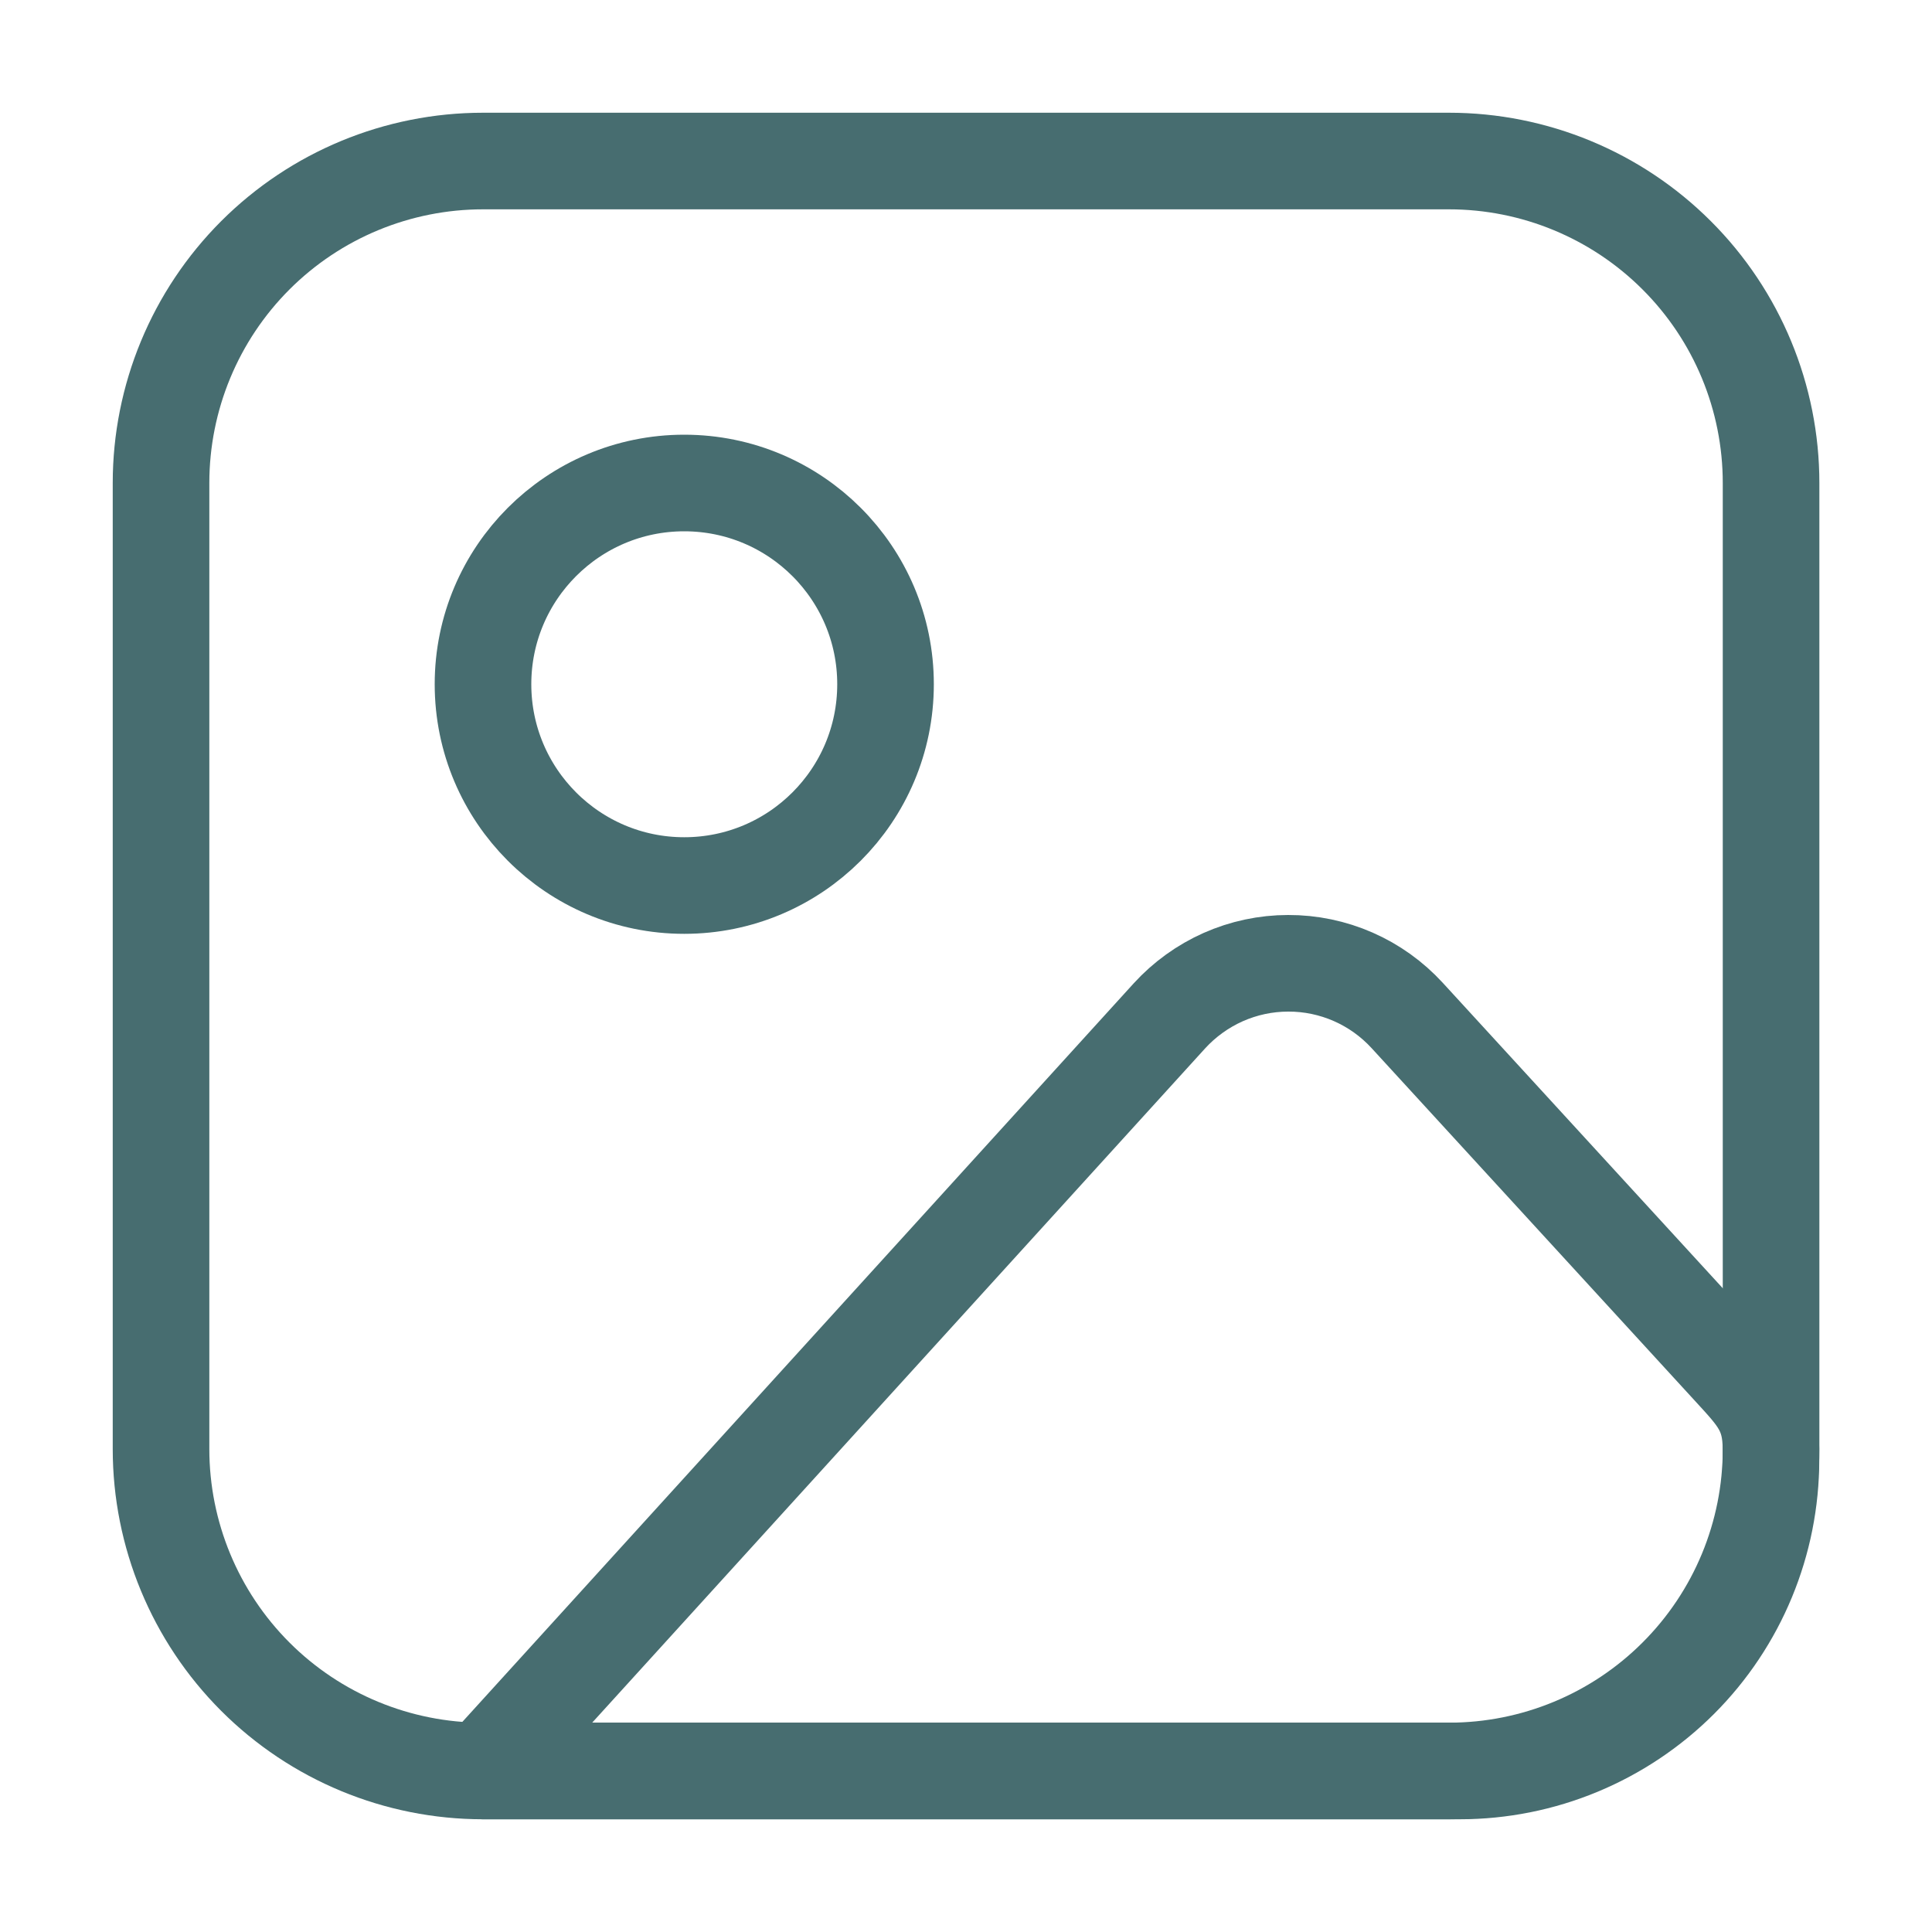
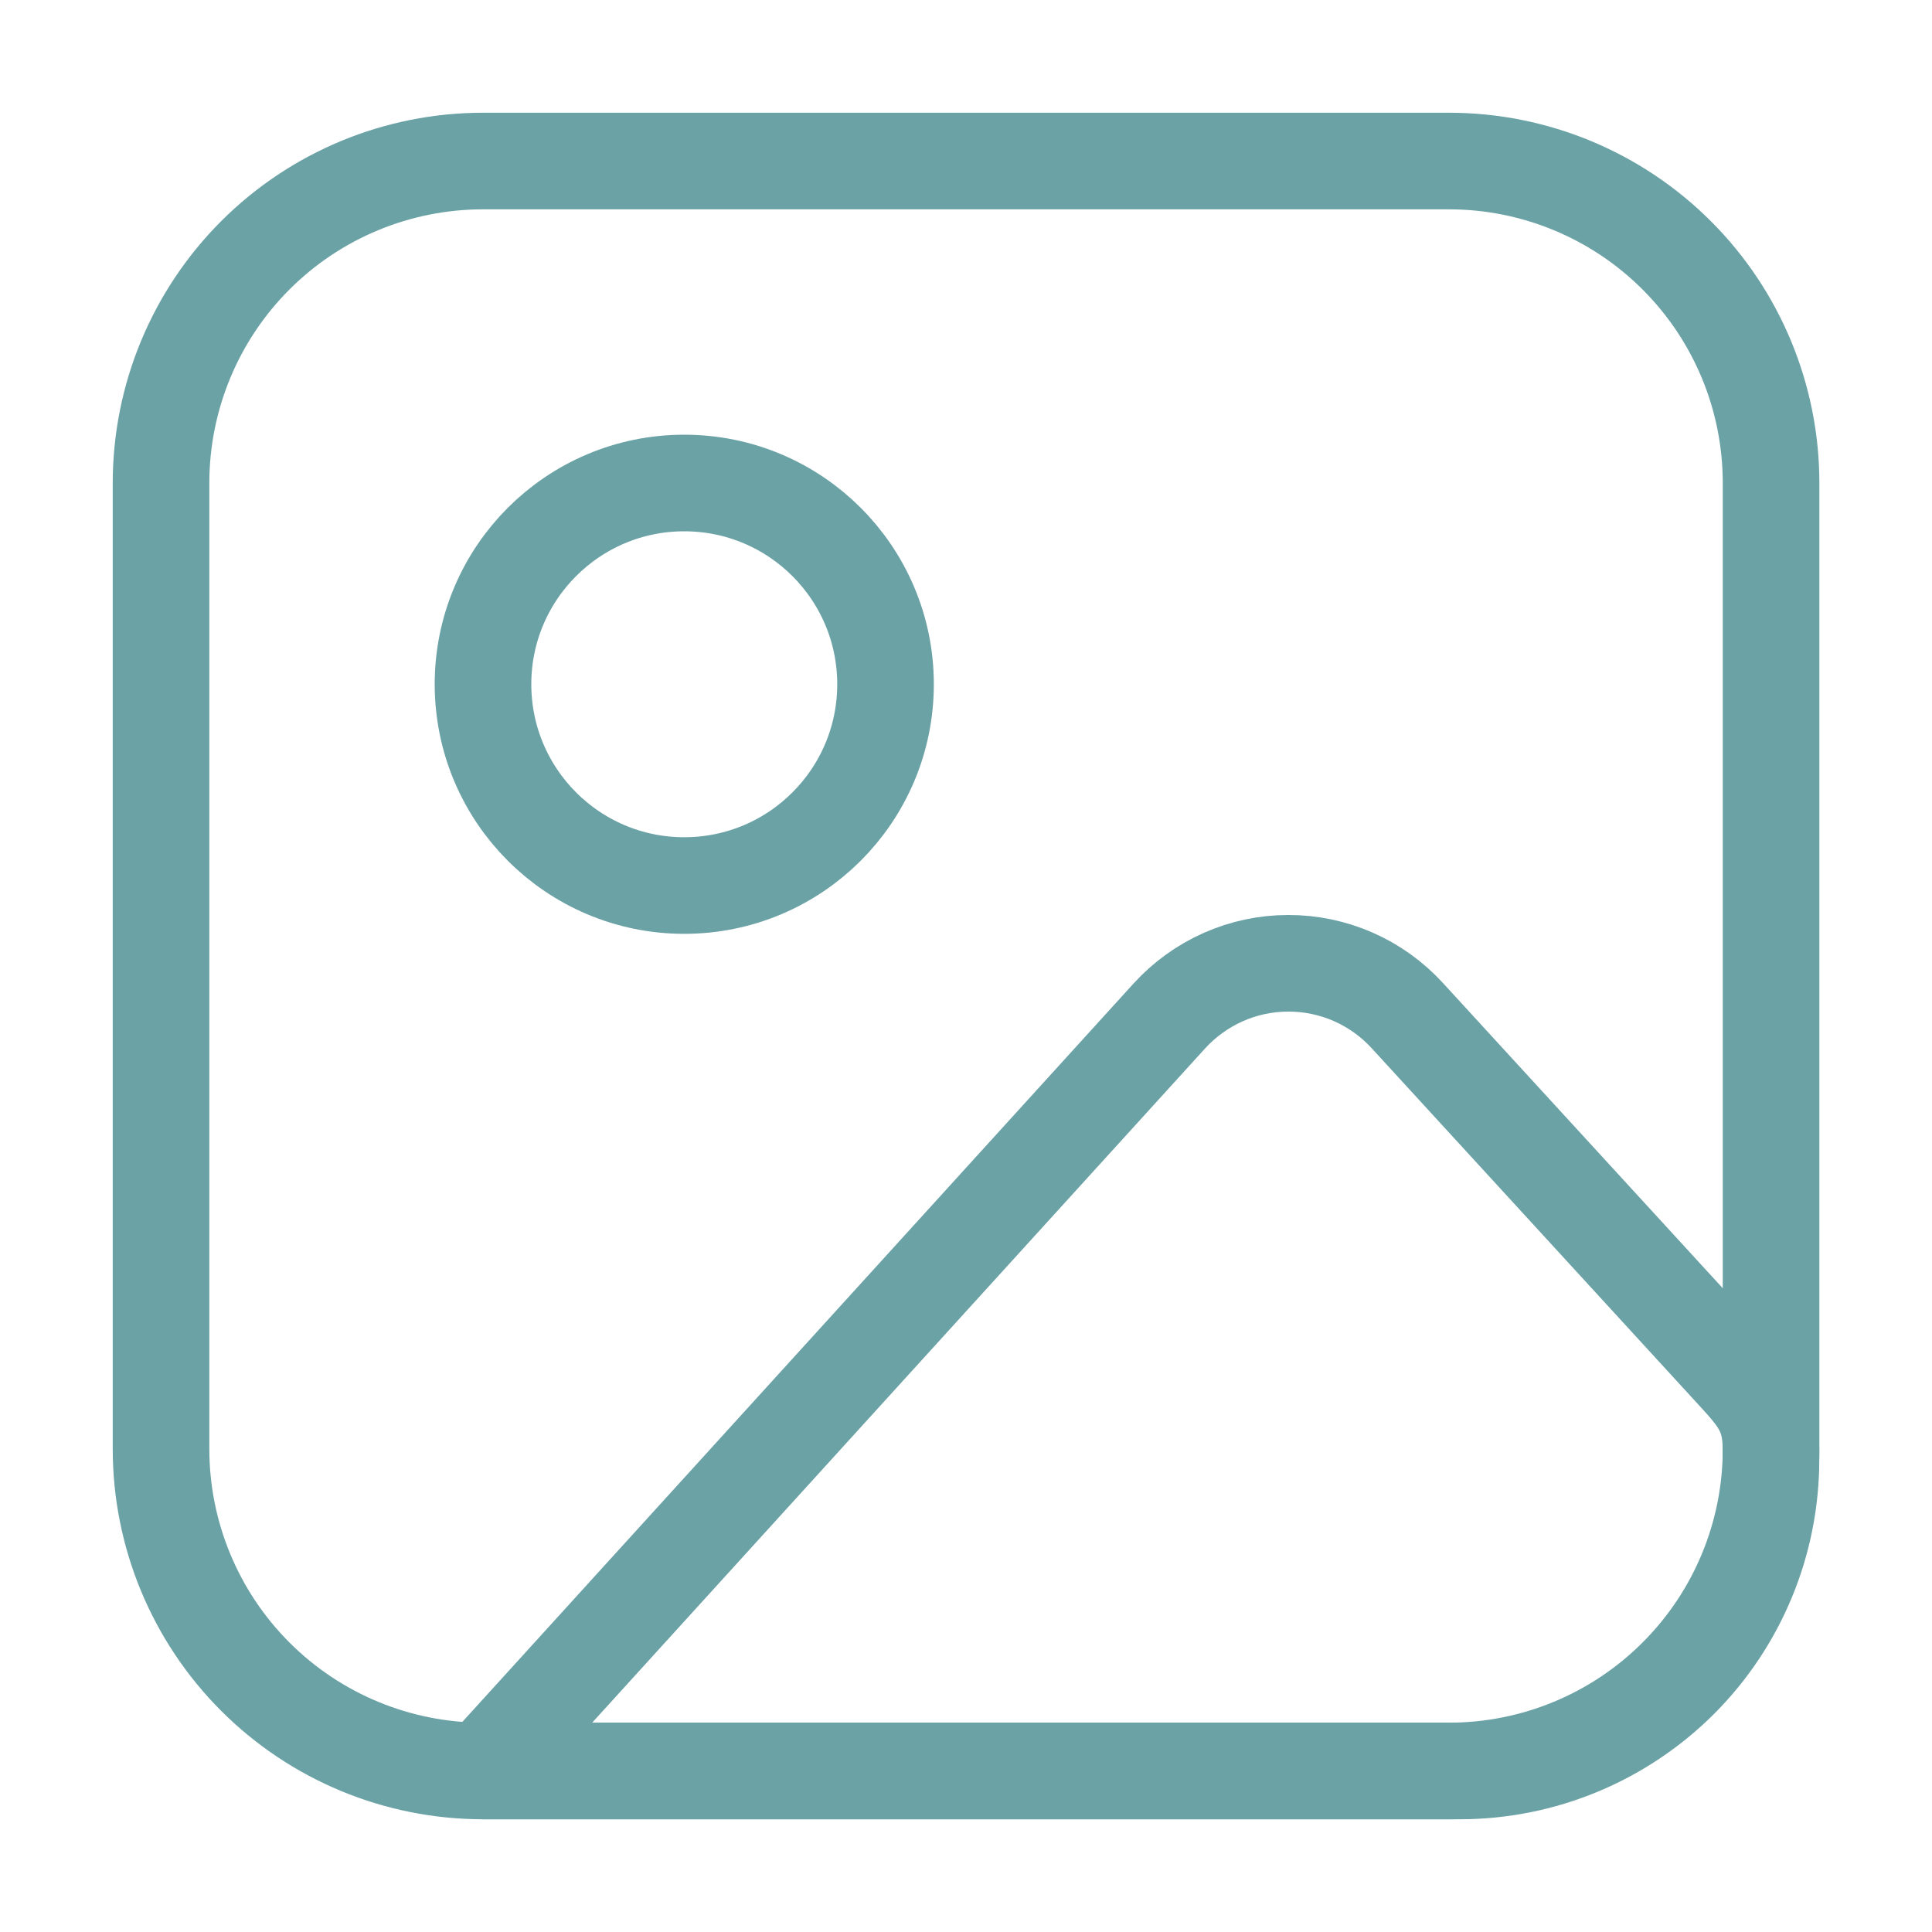
<svg xmlns="http://www.w3.org/2000/svg" width="20" height="20" viewBox="0 0 20 20" fill="none">
-   <path d="M1.667 5C1.667 4.116 2.018 3.268 2.643 2.643C3.268 2.018 4.116 1.667 5 1.667H15C15.884 1.667 16.732 2.018 17.357 2.643C17.983 3.268 18.334 4.116 18.334 5V15C18.334 15.884 17.983 16.732 17.357 17.357C16.732 17.982 15.884 18.333 15 18.333H5C4.116 18.333 3.268 17.982 2.643 17.357C2.018 16.732 1.667 15.884 1.667 15V5Z" stroke="#476D70" stroke-linecap="round" stroke-linejoin="round" />
-   <path d="M7.083 9.167C8.234 9.167 9.167 8.234 9.167 7.083C9.167 5.933 8.234 5 7.083 5C5.933 5 5 5.933 5 7.083C5 8.234 5.933 9.167 7.083 9.167Z" stroke="#476D70" stroke-linecap="round" stroke-linejoin="round" />
-   <path d="M12.105 10.517L5 18.333H15.111C15.966 18.333 16.785 17.993 17.39 17.389C17.994 16.785 18.333 15.965 18.333 15.11V15C18.333 14.611 18.188 14.462 17.925 14.175L14.567 10.512C14.41 10.341 14.22 10.205 14.008 10.112C13.796 10.019 13.566 9.971 13.335 9.972C13.103 9.972 12.874 10.021 12.662 10.115C12.451 10.209 12.261 10.346 12.105 10.517V10.517Z" stroke="#476D70" stroke-linecap="round" stroke-linejoin="round" />
+   <path d="M1.667 5C1.667 4.116 2.018 3.268 2.643 2.643C3.268 2.018 4.116 1.667 5 1.667H15C15.884 1.667 16.732 2.018 17.357 2.643C17.983 3.268 18.334 4.116 18.334 5V15C18.334 15.884 17.983 16.732 17.357 17.357C16.732 17.982 15.884 18.333 15 18.333H5C4.116 18.333 3.268 17.982 2.643 17.357C2.018 16.732 1.667 15.884 1.667 15V5Z" stroke="#6BA2A6" stroke-linecap="round" stroke-linejoin="round" />
+   <path d="M7.083 9.167C8.234 9.167 9.167 8.234 9.167 7.083C9.167 5.933 8.234 5 7.083 5C5.933 5 5 5.933 5 7.083C5 8.234 5.933 9.167 7.083 9.167Z" stroke="#6BA2A6" stroke-linecap="round" stroke-linejoin="round" />
+   <path d="M12.105 10.517L5 18.333H15.111C15.966 18.333 16.785 17.993 17.39 17.389C17.994 16.785 18.333 15.965 18.333 15.11V15C18.333 14.611 18.188 14.462 17.925 14.175L14.567 10.512C14.41 10.341 14.22 10.205 14.008 10.112C13.796 10.019 13.566 9.971 13.335 9.972C13.103 9.972 12.874 10.021 12.662 10.115C12.451 10.209 12.261 10.346 12.105 10.517V10.517Z" stroke="#6BA2A6" stroke-linecap="round" stroke-linejoin="round" />
</svg>
